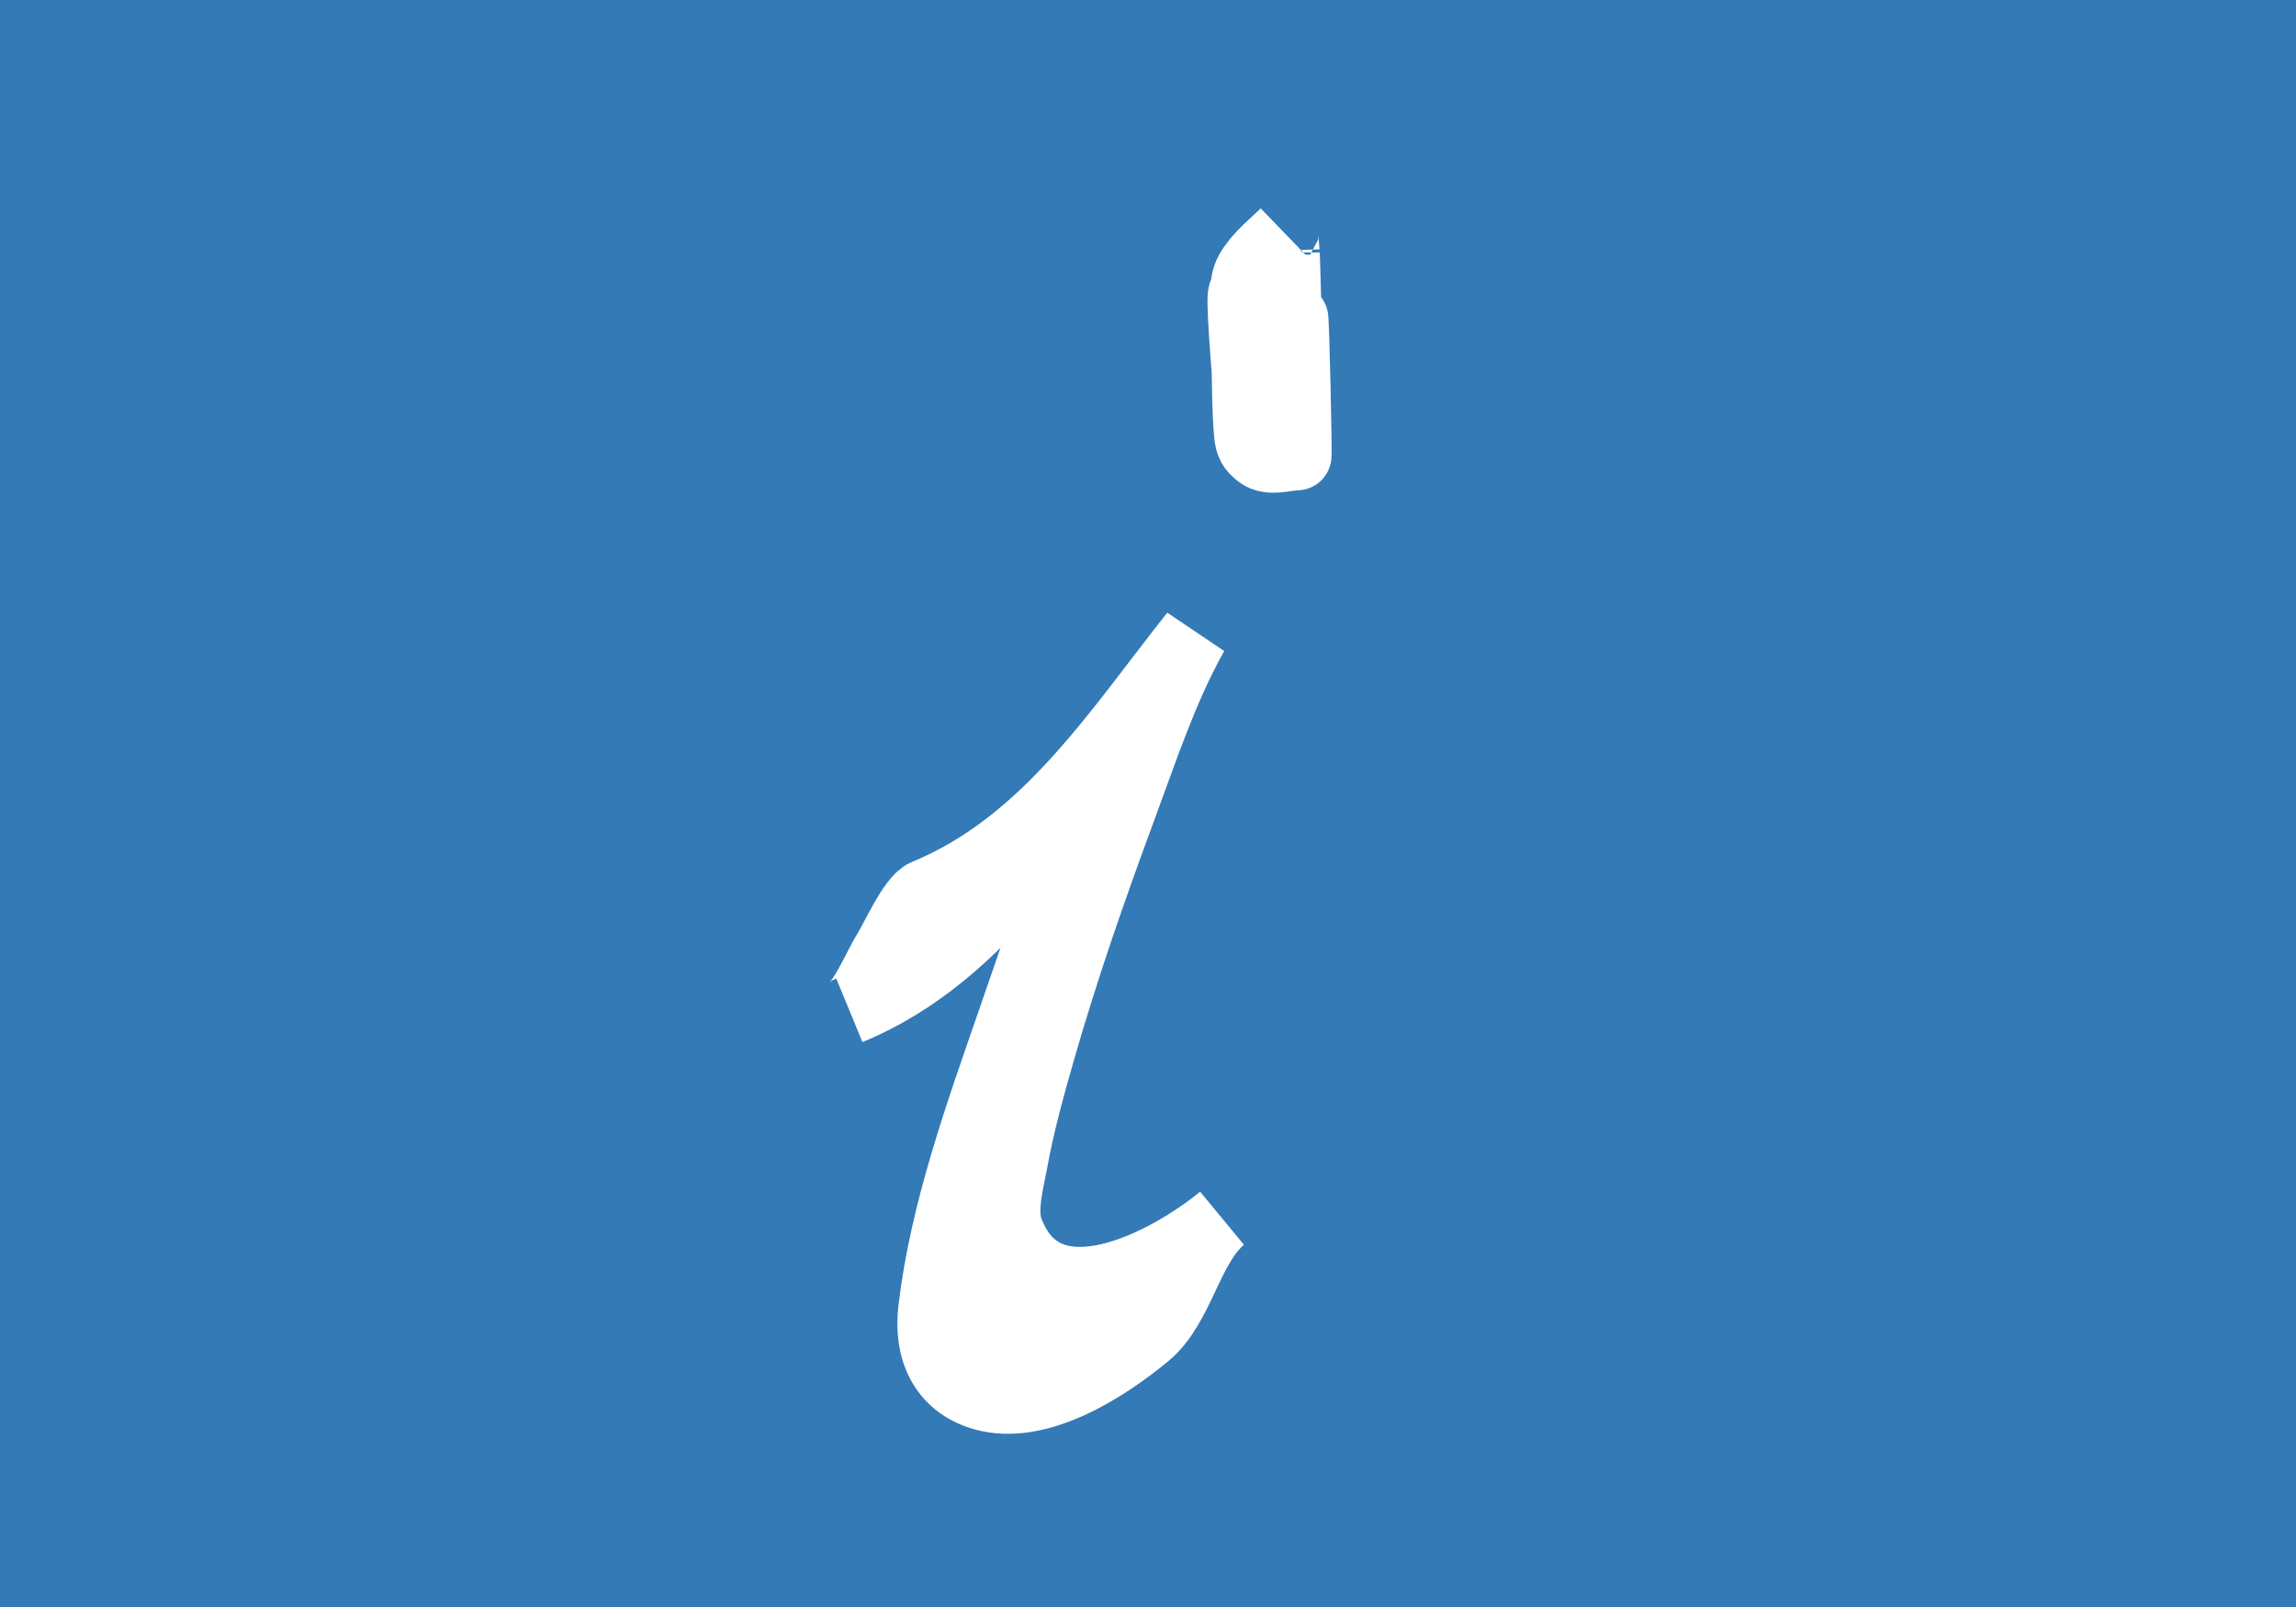
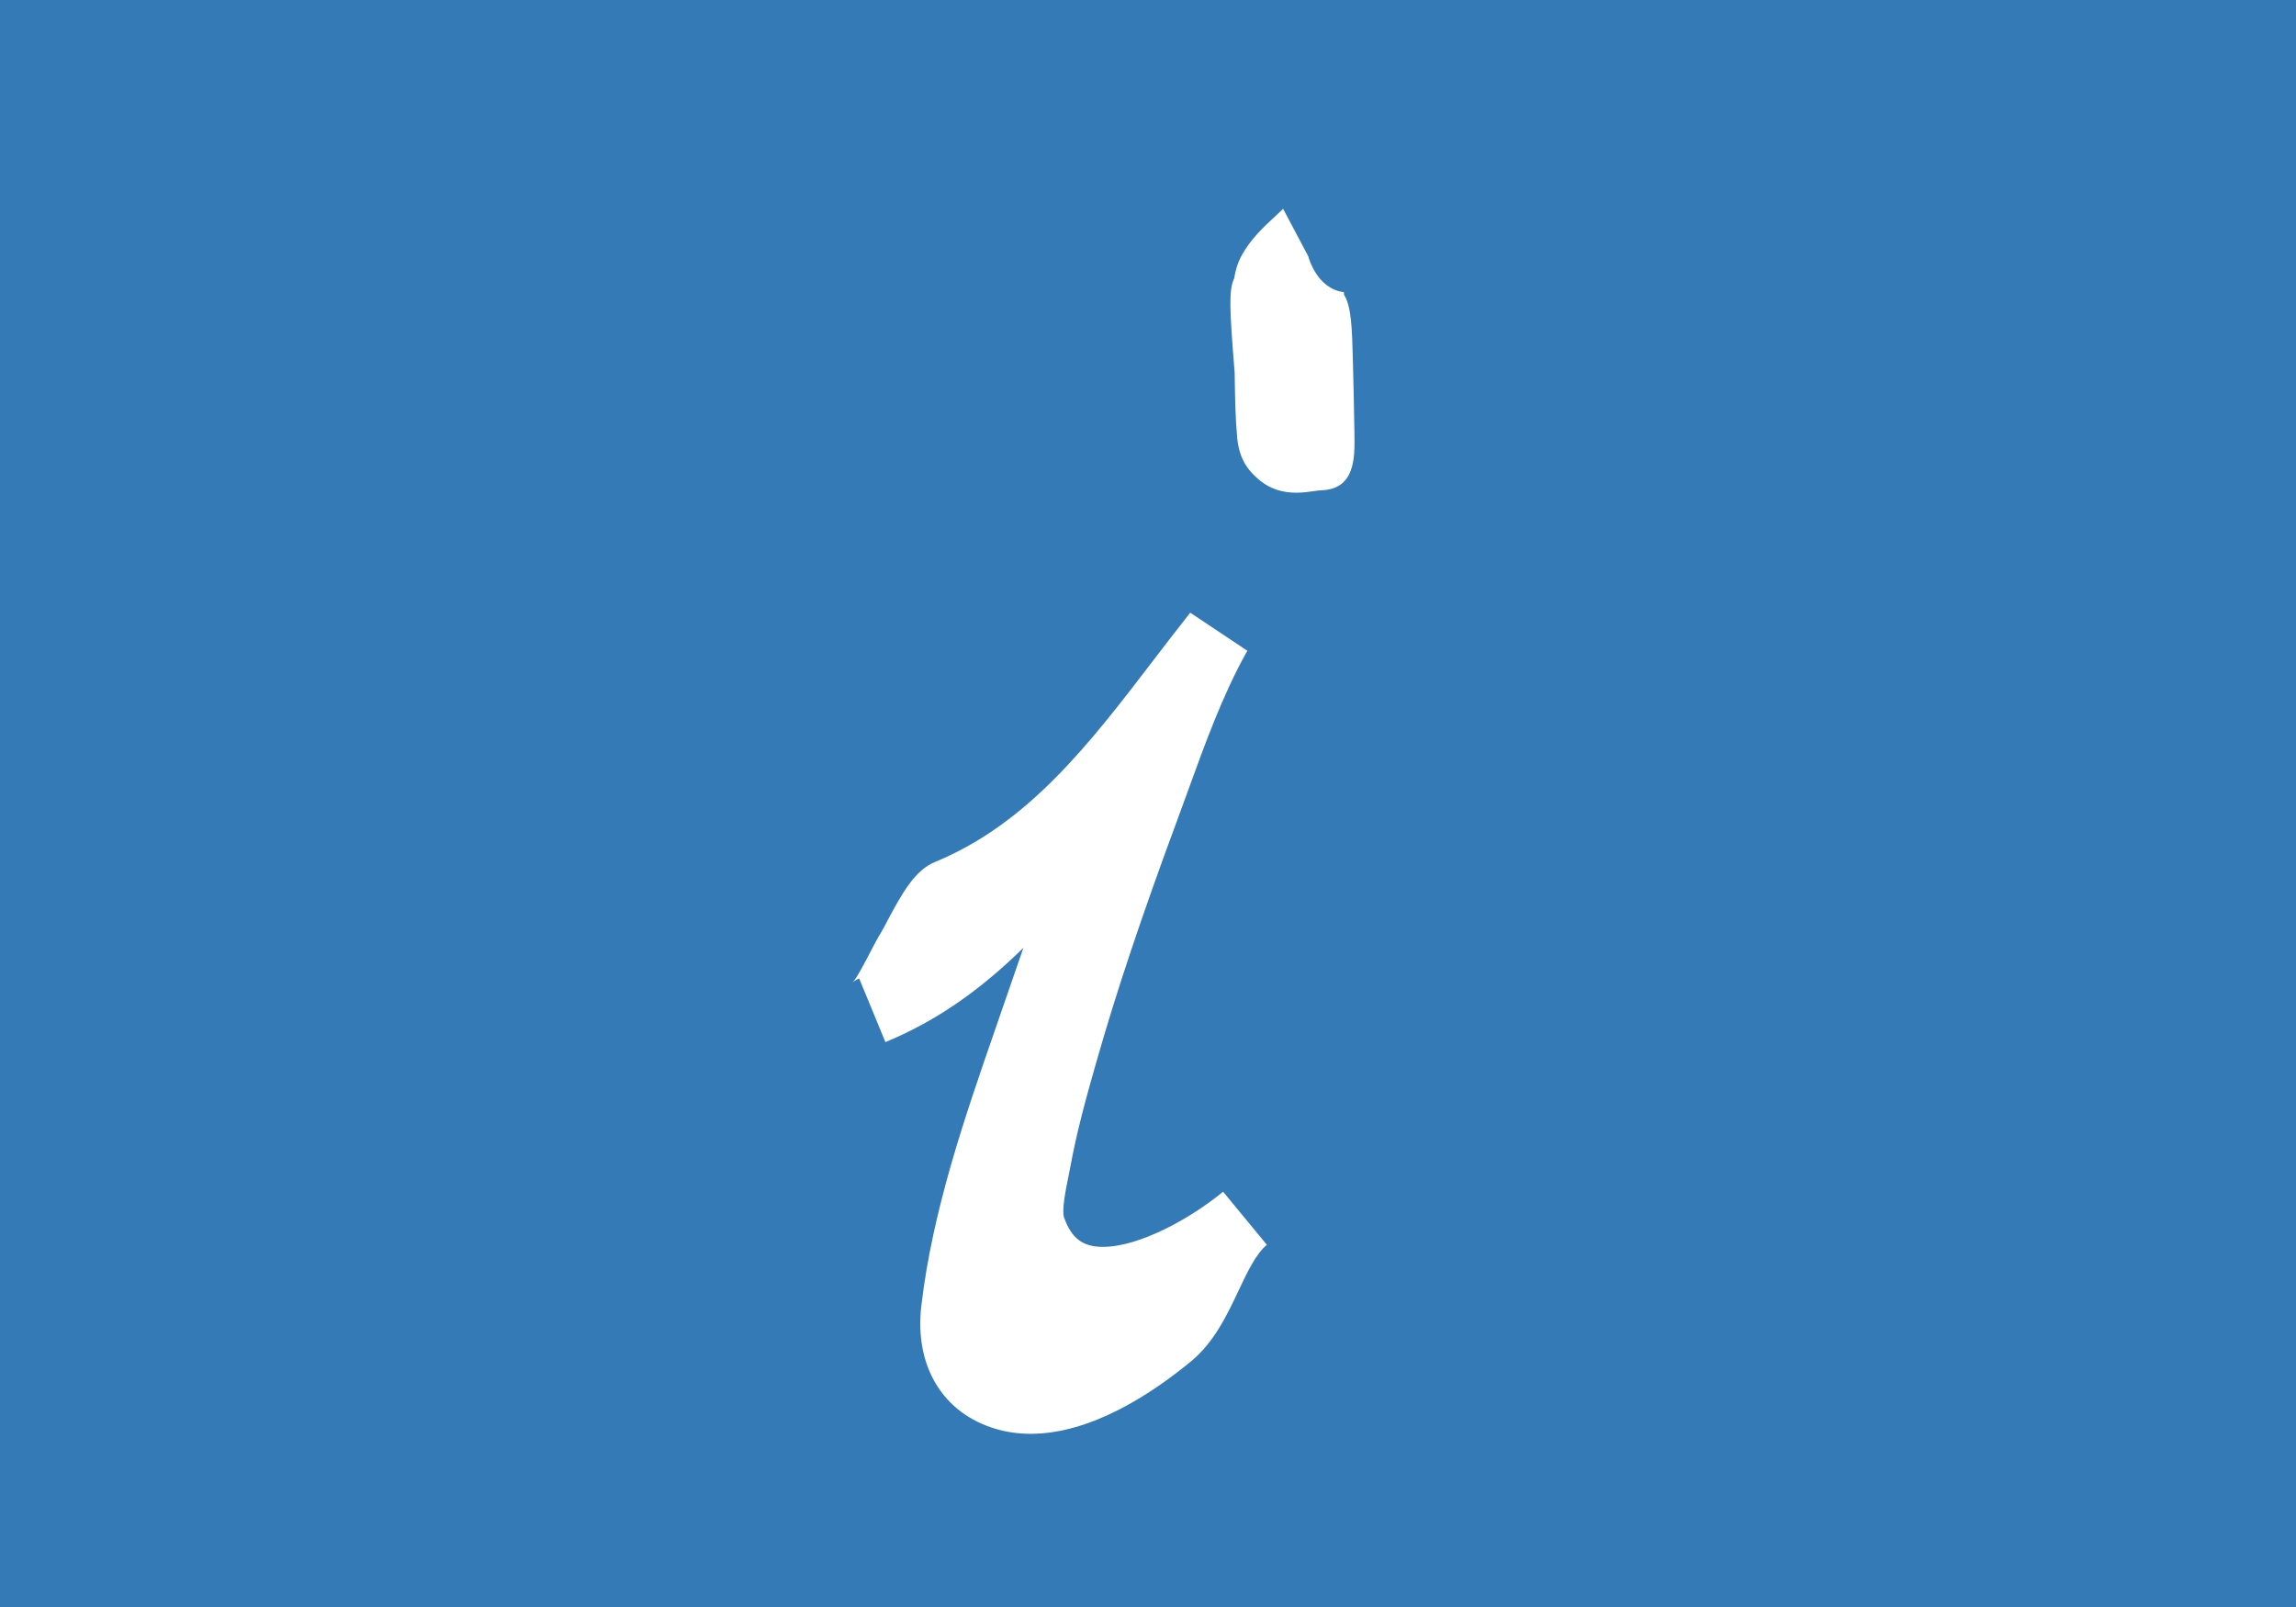
<svg xmlns="http://www.w3.org/2000/svg" version="1.1" id="Layer_1" x="0px" y="0px" width="100px" height="70px" viewBox="0 0 100 70" enable-background="new 0 0 100 70" xml:space="preserve">
-   <rect x="-3.258" y="-4.696" fill="#337AB7" stroke="#FFFFFF" stroke-miterlimit="10" width="106.51" height="80.51" />
+   <rect fill="#337AB7" width="100" height="70" />
  <g>
-     <g>
-       <path fill="#FFFFFF" stroke="#FFFFFF" stroke-width="3" stroke-miterlimit="10" d="M36.992,44.006    c3.001-1.236,5.311-3.363,7.4-5.799c0.924-1.076,1.777-2.214,2.637-3.343c0.508-0.666,1.254-1.407,1.665-2.146    c-0.099,0.177-0.189,0.358-0.279,0.54c-1.766,3.585-3.057,7.458-4.359,11.229c-1.398,4.047-2.932,8.281-3.436,12.557    c-0.202,1.709,0.414,3.25,2.201,3.766c2.404,0.693,5.356-1.229,7.098-2.666c1.497-1.232,1.83-3.86,3.306-5.078    c-2.377,1.961-7.731,4.804-9.29,0.484c-0.309-0.855,0.052-2.139,0.206-2.986c0.289-1.596,0.725-3.166,1.17-4.725    c1.028-3.598,2.262-7.141,3.561-10.648c0.923-2.493,1.792-5.142,3.089-7.476c0.018-0.031,0.035-0.063,0.053-0.095    c-3.392,4.28-6.462,9.146-11.714,11.309c-0.581,0.24-1.354,2.025-1.678,2.522C38.319,41.91,37.513,43.791,36.992,44.006    L36.992,44.006z" />
-     </g>
-     <g>
-       <path fill="#FFFFFF" stroke="#FFFFFF" stroke-width="3" stroke-miterlimit="10" d="M55.939,10.165    c-0.531,0.524-1.16,1.005-1.531,1.663c-0.148,0.262-0.191,0.575-0.195,0.872c-0.012,1.033,0.027,2.069,0.053,3.102    c0.025,1.035,0.016,2.083,0.111,3.114c0.041,0.43,0.141,0.614,0.477,0.875c0.437,0.337,1.141,0.076,1.638,0.067    c0.036-0.001-0.095-6.058-0.147-6.058c-0.417,0.009-0.84,0.119-1.254,0.097c-0.142-0.008-0.27-0.089-0.384-0.163    c-0.084-0.062-0.164-0.128-0.239-0.199c-0.048-0.046-0.095-0.092-0.143-0.138c-0.321-1.518-0.313-0.268,0.031,3.751    c0.004,0.5,0.008,1,0.012,1.5c0.07-1.081,1.007-1.723,1.72-2.426c0.067-0.066,0-0.872,0-0.888    c-0.01-0.714-0.024-1.428-0.043-2.142c-0.019-0.714-0.037-1.428-0.062-2.141C55.982,11.073,55.9,10.202,55.939,10.165    L55.939,10.165z" />
-     </g>
+     <path fill="#FFFFFF" d="M53.27,51.909c0,0.001-0.001,0.001-0.001,0.002c-1.403,1.157-3.64,2.402-5.236,2.402   c-0.872,0-1.36-0.368-1.687-1.273c-0.114-0.314,0.081-1.262,0.174-1.717c0.036-0.174,0.069-0.338,0.097-0.491   c0.273-1.511,0.693-3.029,1.136-4.581c0.881-3.085,1.968-6.335,3.525-10.539l0.471-1.288c0.739-2.039,1.504-4.147,2.515-5.965   l0.063-0.112l-2.488-1.658c-0.525,0.663-1.043,1.34-1.563,2.019c-2.815,3.681-5.475,7.158-9.547,8.836   c-0.86,0.354-1.408,1.294-2.087,2.582c-0.113,0.215-0.206,0.399-0.271,0.499c-0.105,0.159-0.265,0.458-0.448,0.813   c-0.179,0.347-0.599,1.16-0.789,1.36c0.001-0.001,0.095-0.099,0.286-0.178l1.143,2.773c0,0,0,0,0,0   c0.001-0.001,0.003-0.001,0.005-0.002c2.125-0.877,4.042-2.179,6.005-4.104c-0.218,0.626-0.433,1.249-0.646,1.869l-0.561,1.623   c-1.35,3.896-2.746,7.927-3.237,12.089c-0.313,2.646,0.941,4.709,3.275,5.384c0.471,0.136,0.972,0.204,1.489,0.204   c2.605,0,5.233-1.715,6.977-3.153c1.012-0.832,1.573-2.023,2.069-3.074c0.392-0.829,0.762-1.612,1.238-2.005L53.27,51.909   C53.27,51.909,53.27,51.909,53.27,51.909z" />
+     <path fill="#FFFFFF" d="M58.992,18.934c-0.013-0.85-0.039-2.146-0.068-3.23c-0.038-1.419-0.063-2.348-0.388-2.872l-0.003-0.106   c-1.199-0.143-1.552-1.559-1.552-1.559l-1.096-2.071c-0.117,0.116-0.24,0.229-0.364,0.344c-0.479,0.444-1.023,0.947-1.418,1.646   c-0.175,0.309-0.29,0.652-0.348,1.04c-0.243,0.49-0.207,1.303,0.019,4.106l0.006,0.368c0.014,0.797,0.026,1.621,0.104,2.458   c0.08,0.844,0.385,1.4,1.055,1.921c0.416,0.321,0.928,0.483,1.521,0.483c0.257,0,0.527-0.034,0.786-0.071   c0.098-0.014,0.191-0.032,0.289-0.034C59.025,21.316,59.006,19.939,58.992,18.934z" />
  </g>
</svg>
